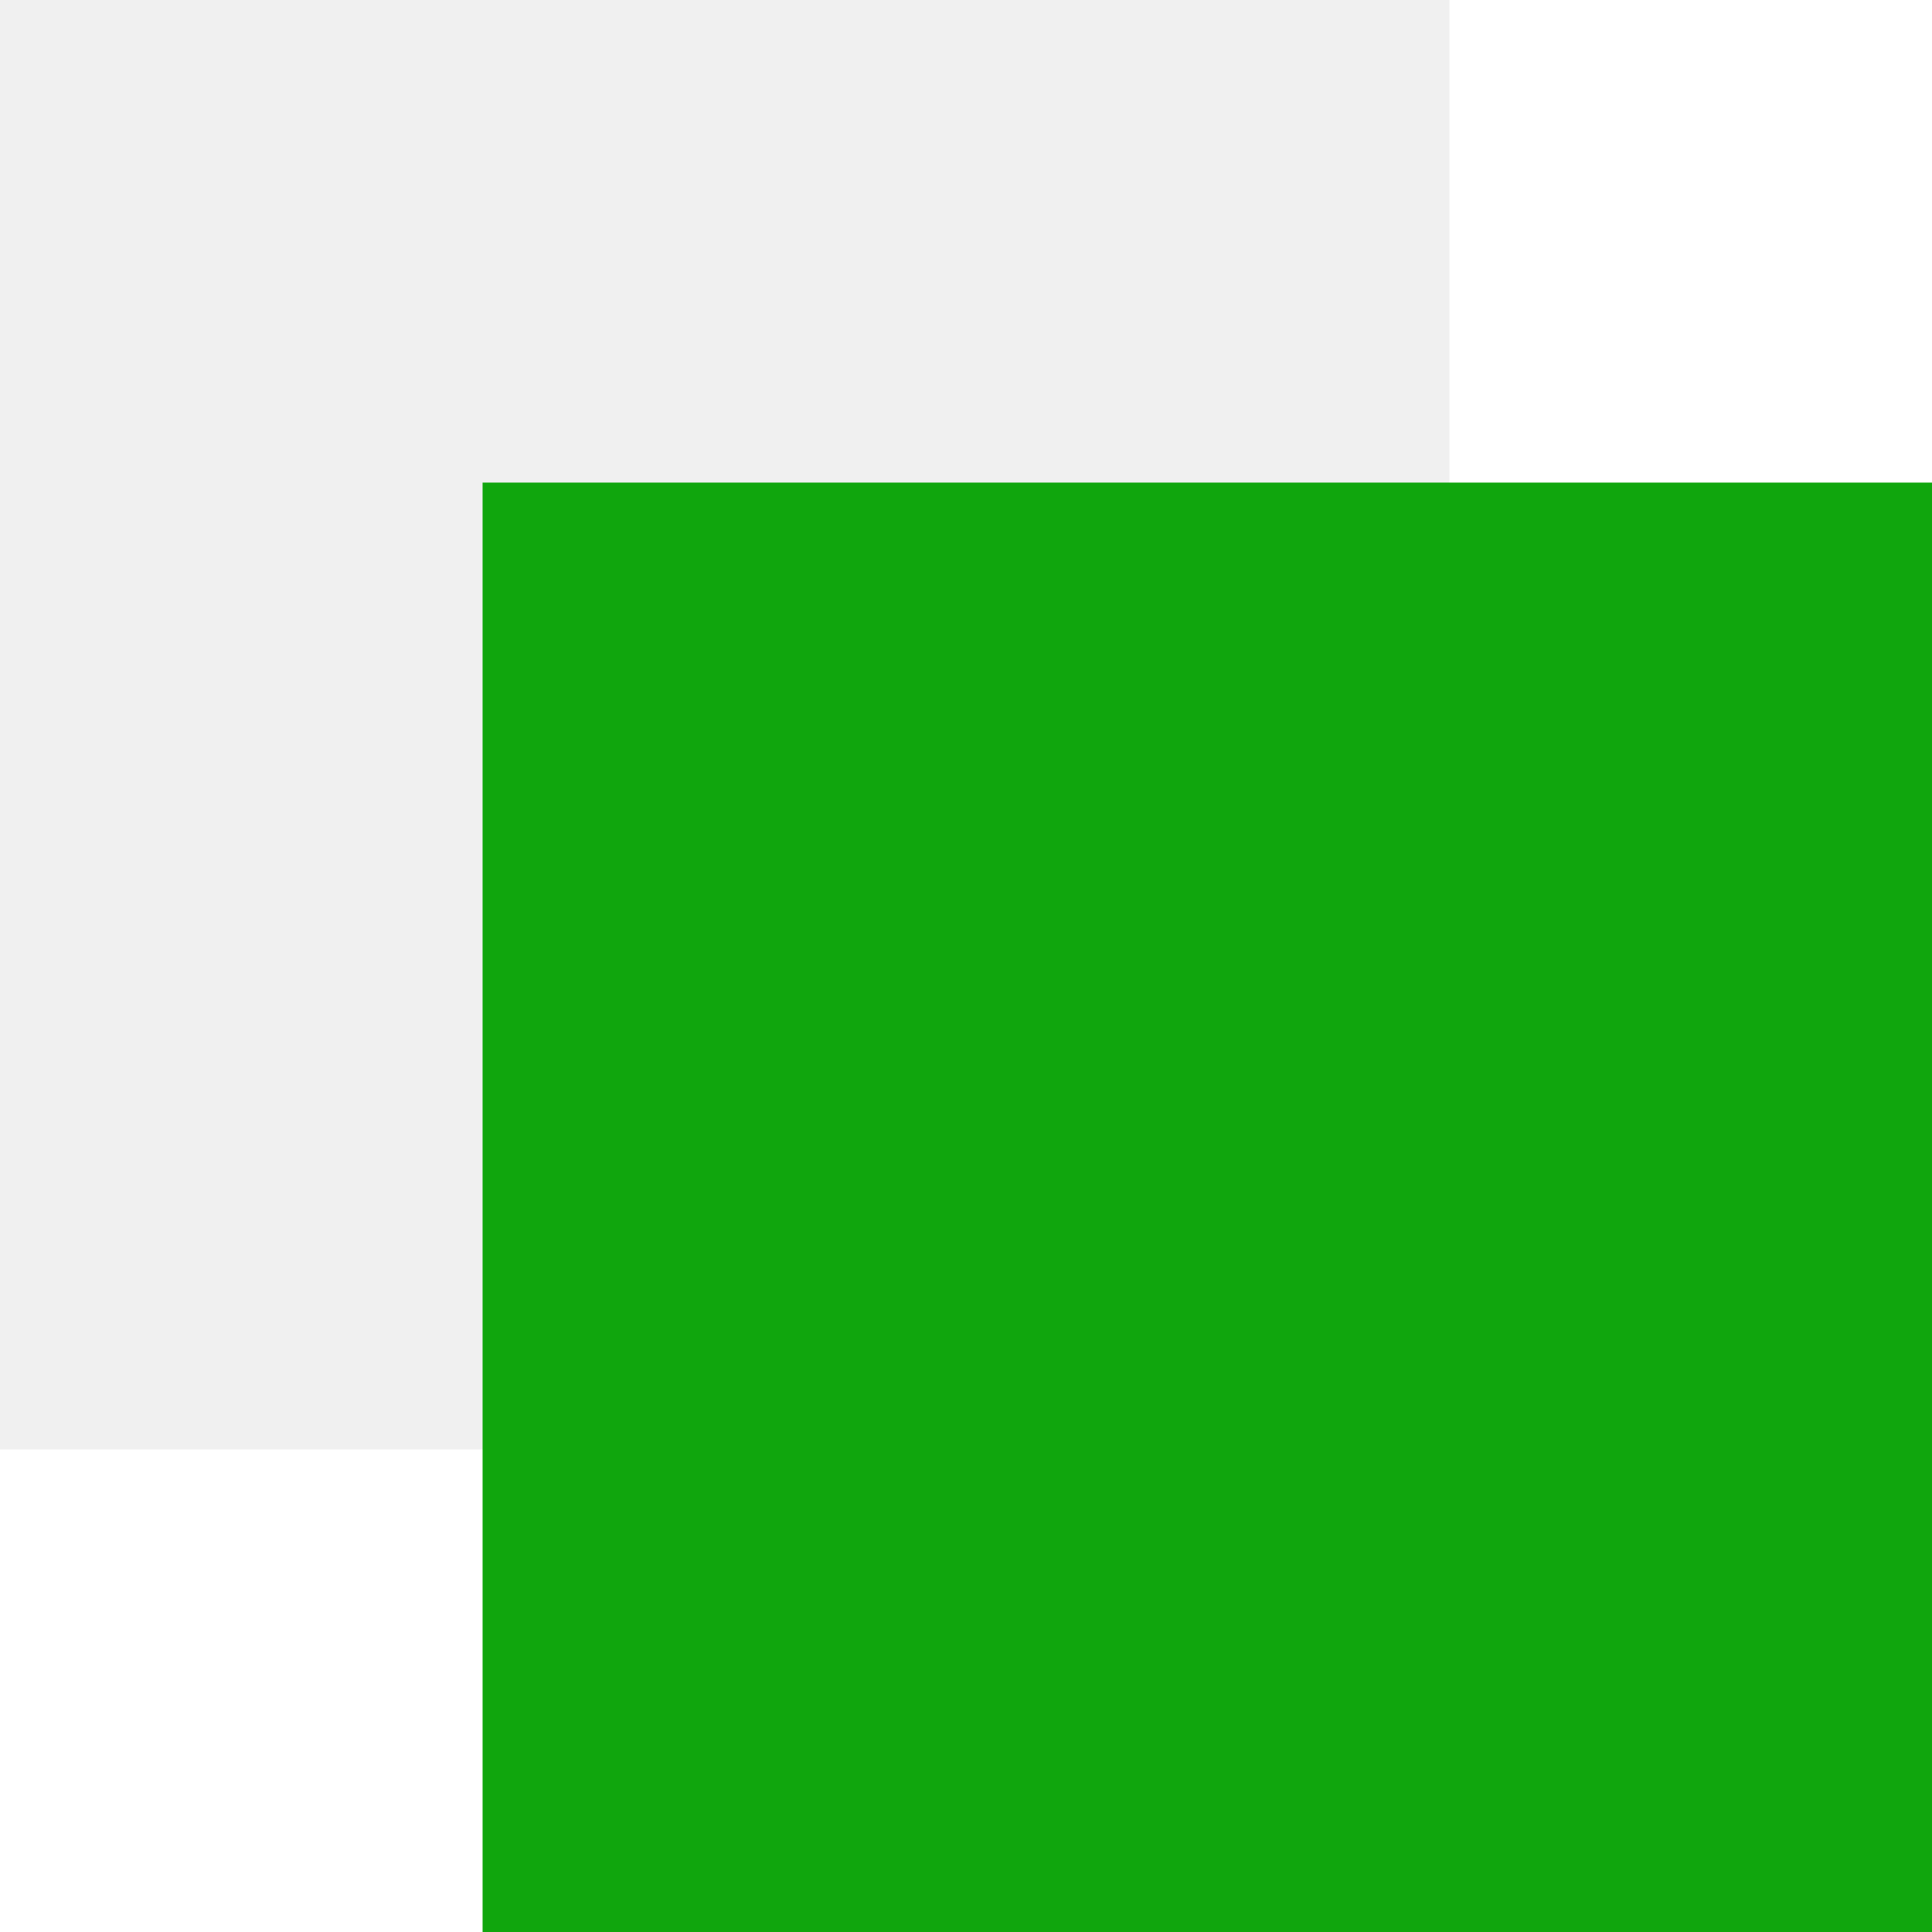
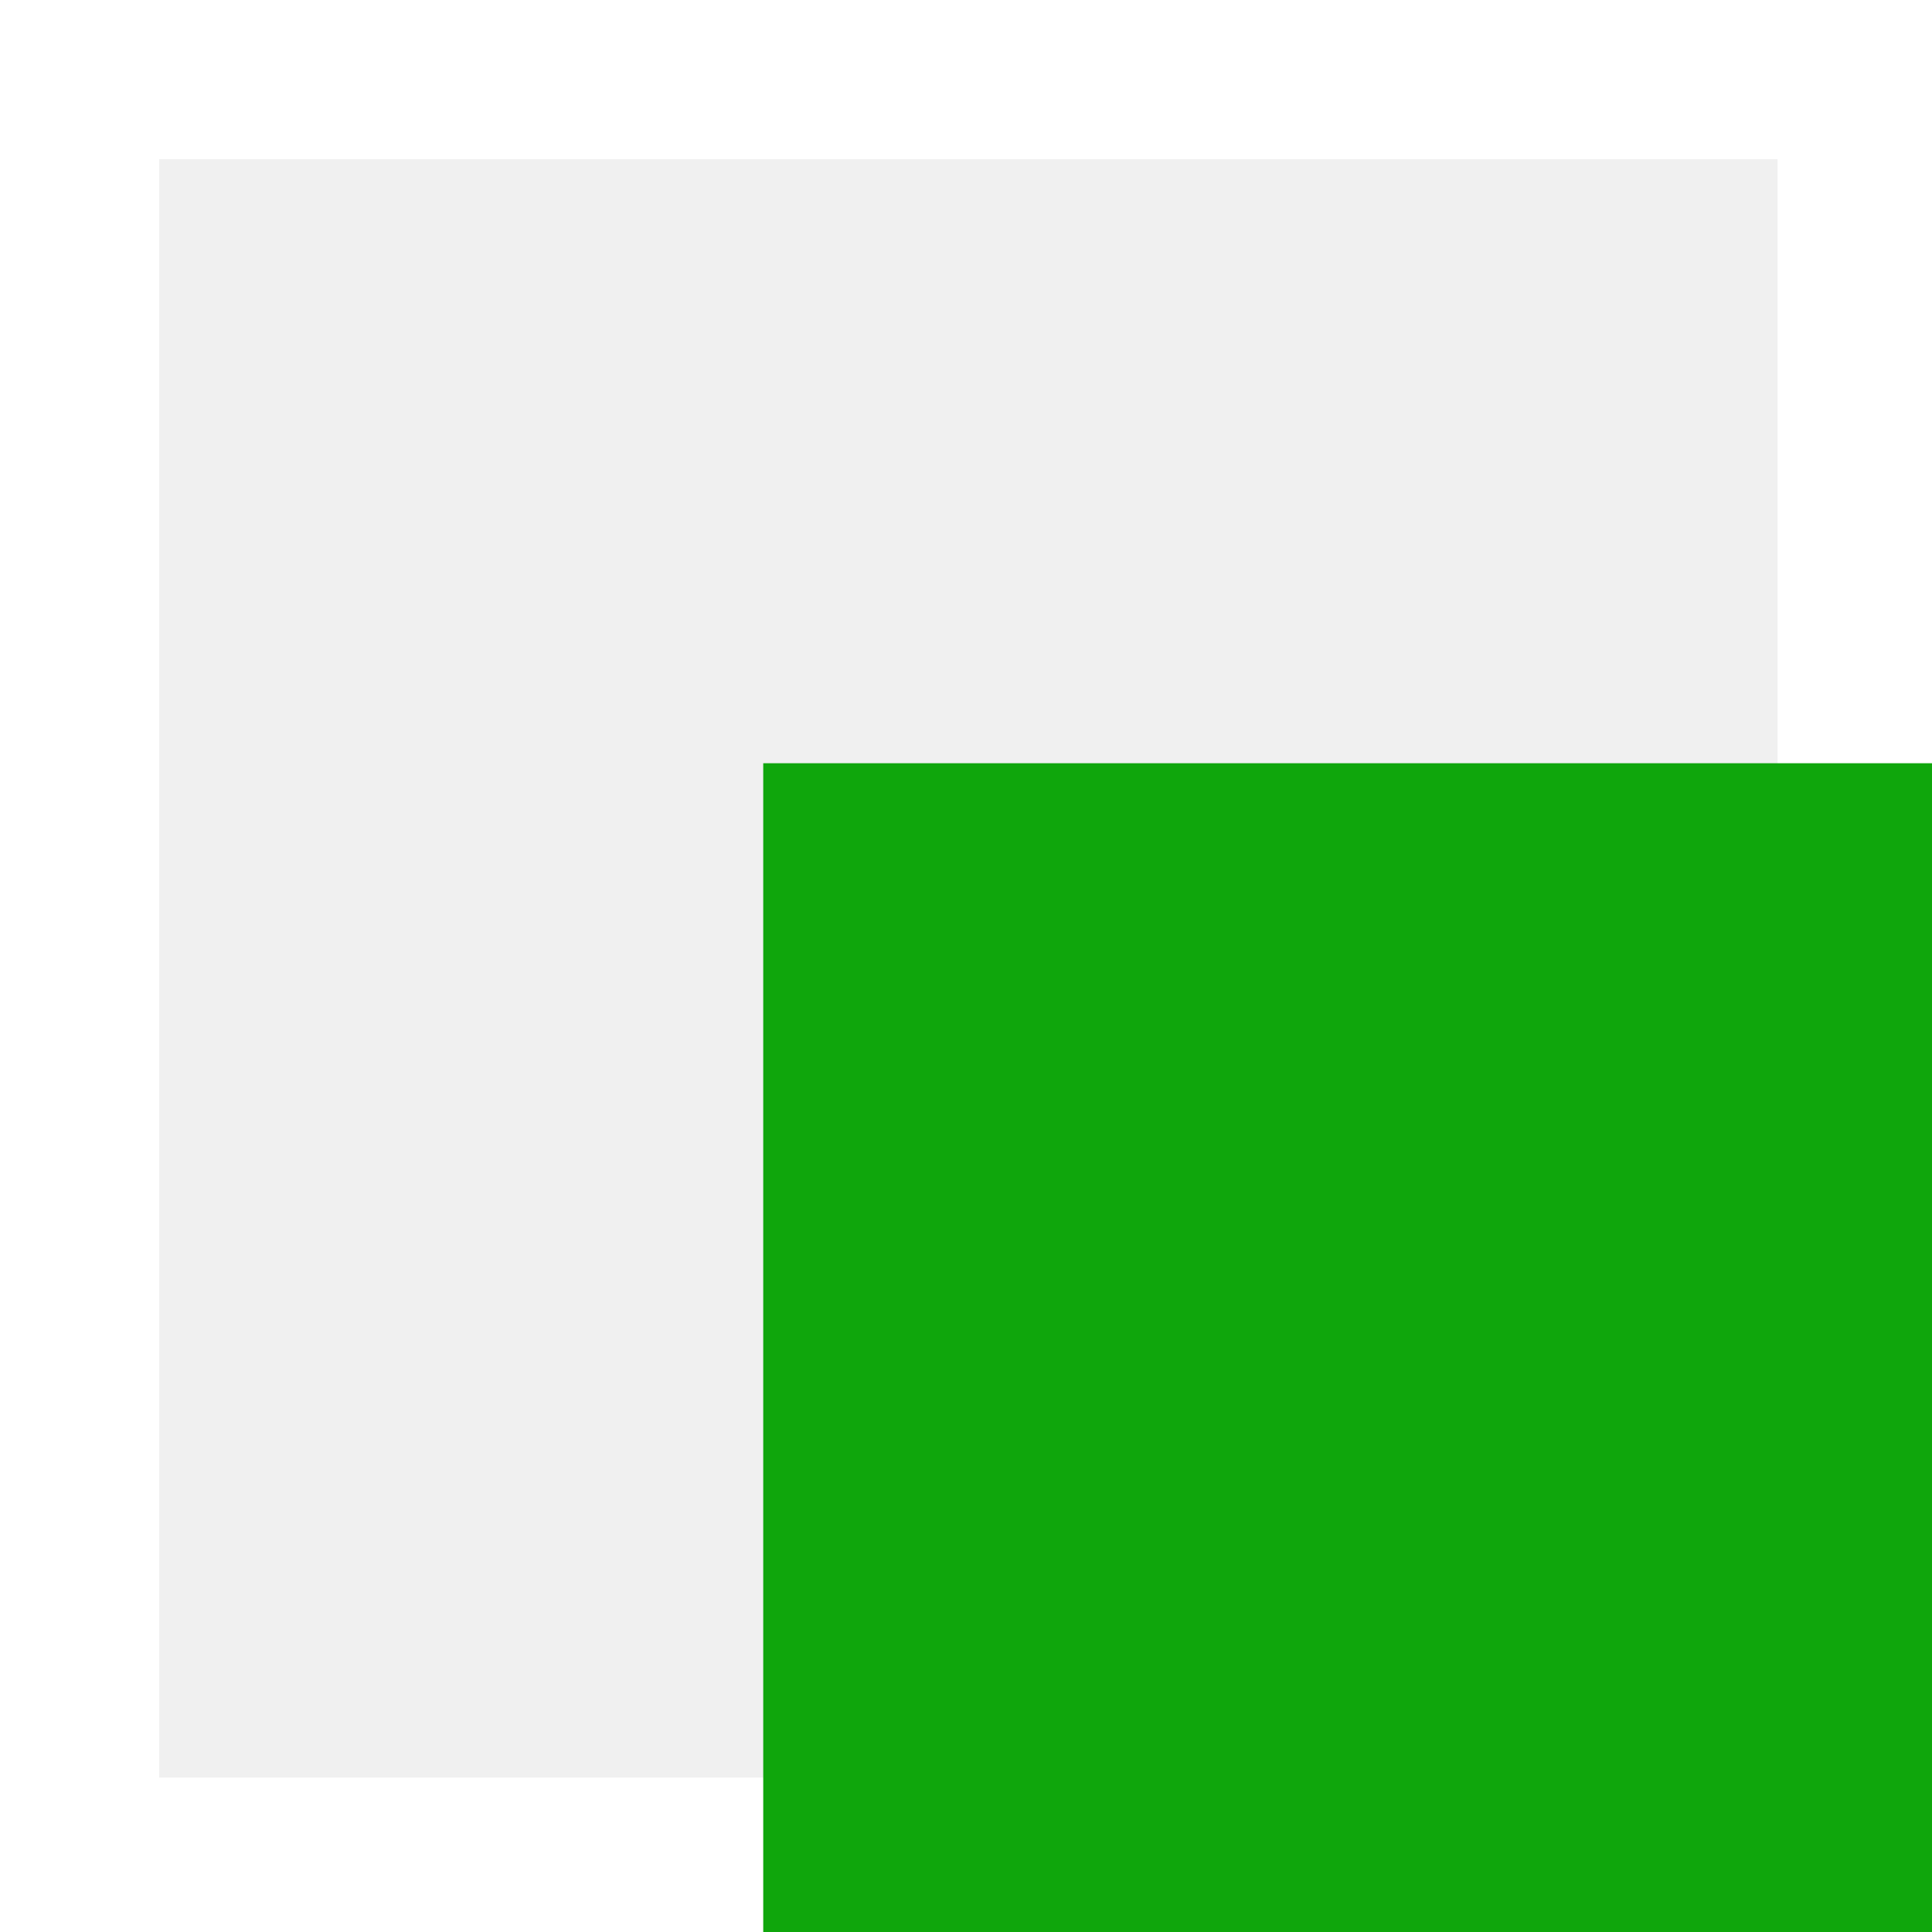
- <svg xmlns="http://www.w3.org/2000/svg" class="svg-icon" style="overflow:hidden;fill:currentColor" viewBox="0 0 800 800" version="1.1" id="svg1" width="800" height="800">
-   <defs id="defs1" />
-   <rect style="fill:#f0f0f0;stroke-width:7.502;stroke-dasharray:15.004, 15.004;paint-order:stroke markers fill" id="rect2" width="600.172" height="600.172" x="0" y="0" />
-   <rect style="fill:#10a60d;stroke-width:7.502;stroke-dasharray:15.004, 15.004;paint-order:stroke markers fill" id="rect1" width="600.172" height="600.172" x="199.828" y="199.828" />
+ <svg xmlns="http://www.w3.org/2000/svg" width="32" height="32" viewBox="0 0 32 32" version="1.1" id="svg2">
+   <defs id="defs2" />
+   <g id="surface1" transform="matrix(0.2493843,0,0,0.2493843,0.07880576,0.07880576)">
+     <path style="fill:#f0f0f0;fill-opacity:1;fill-rule:nonzero;stroke:none" d="M 10.254,10.254 H 117.746 V 117.746 H 10.254 Z m 0,0" id="path1" />
+     <path style="fill:#0fa60c;fill-opacity:1;fill-rule:nonzero;stroke:none" d="M 50.375,50.375 H 128 V 128 H 50.375 Z m 0,0" id="path2" />
+   </g>
</svg>
